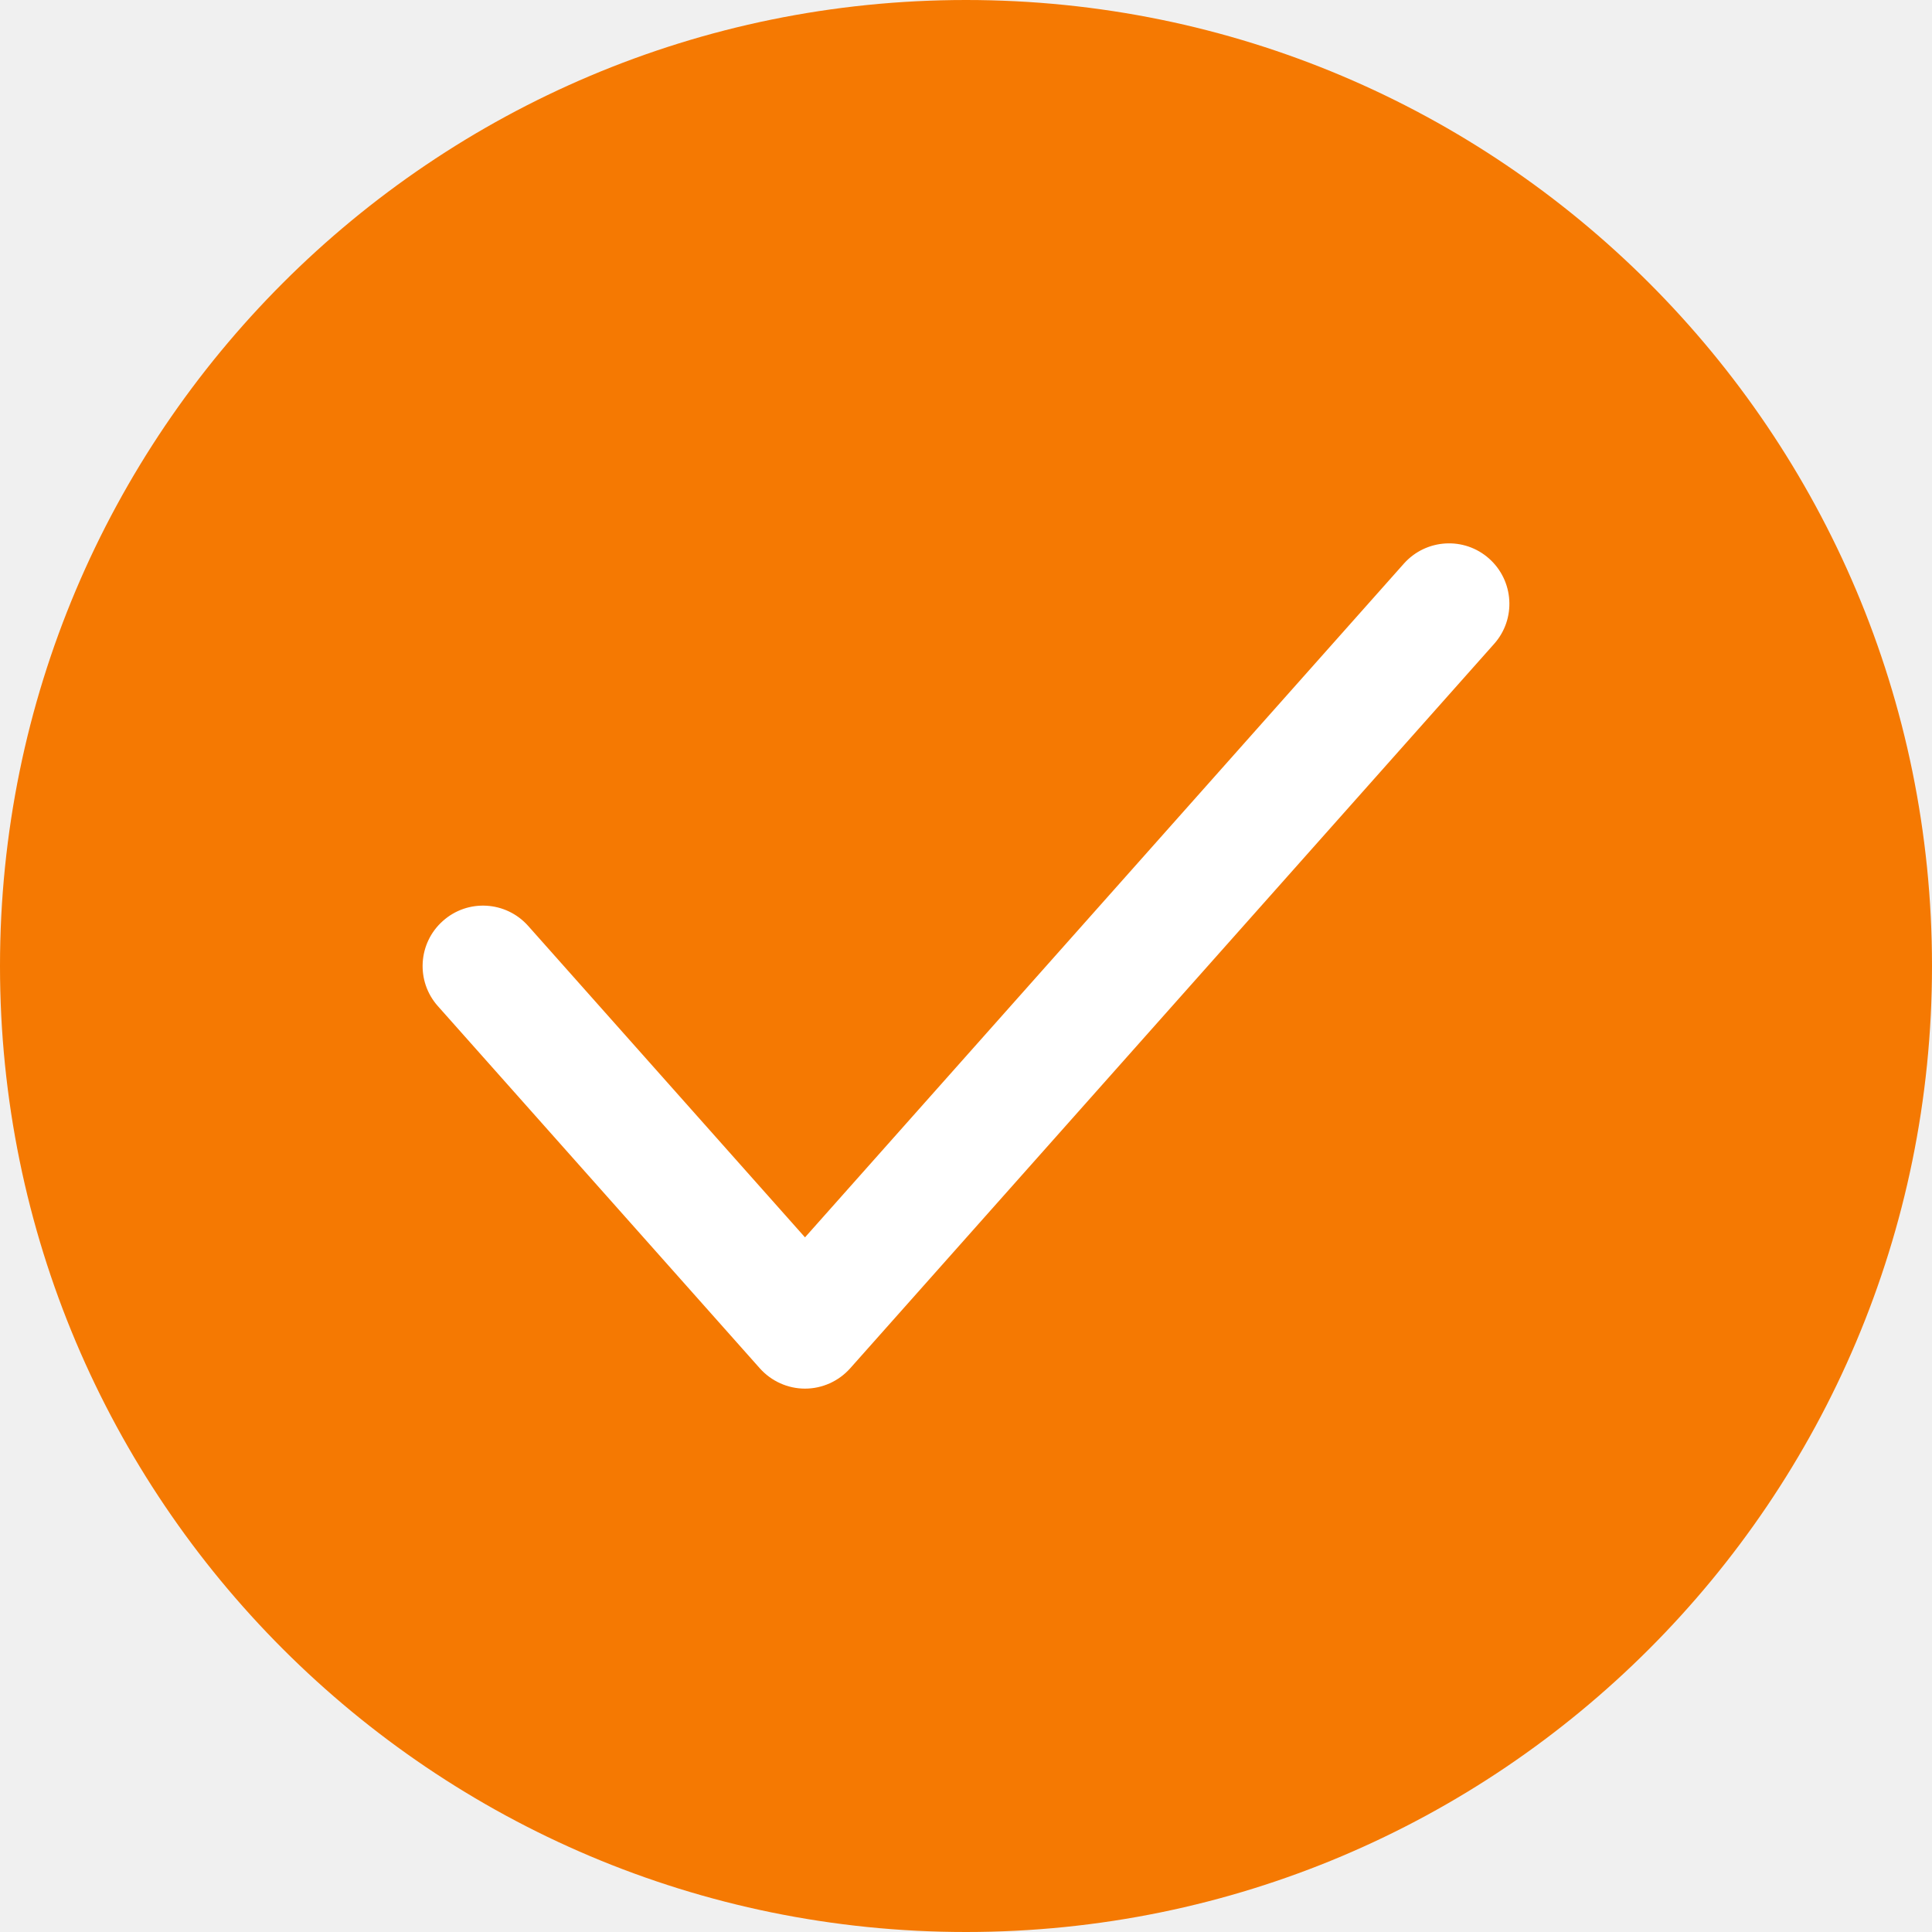
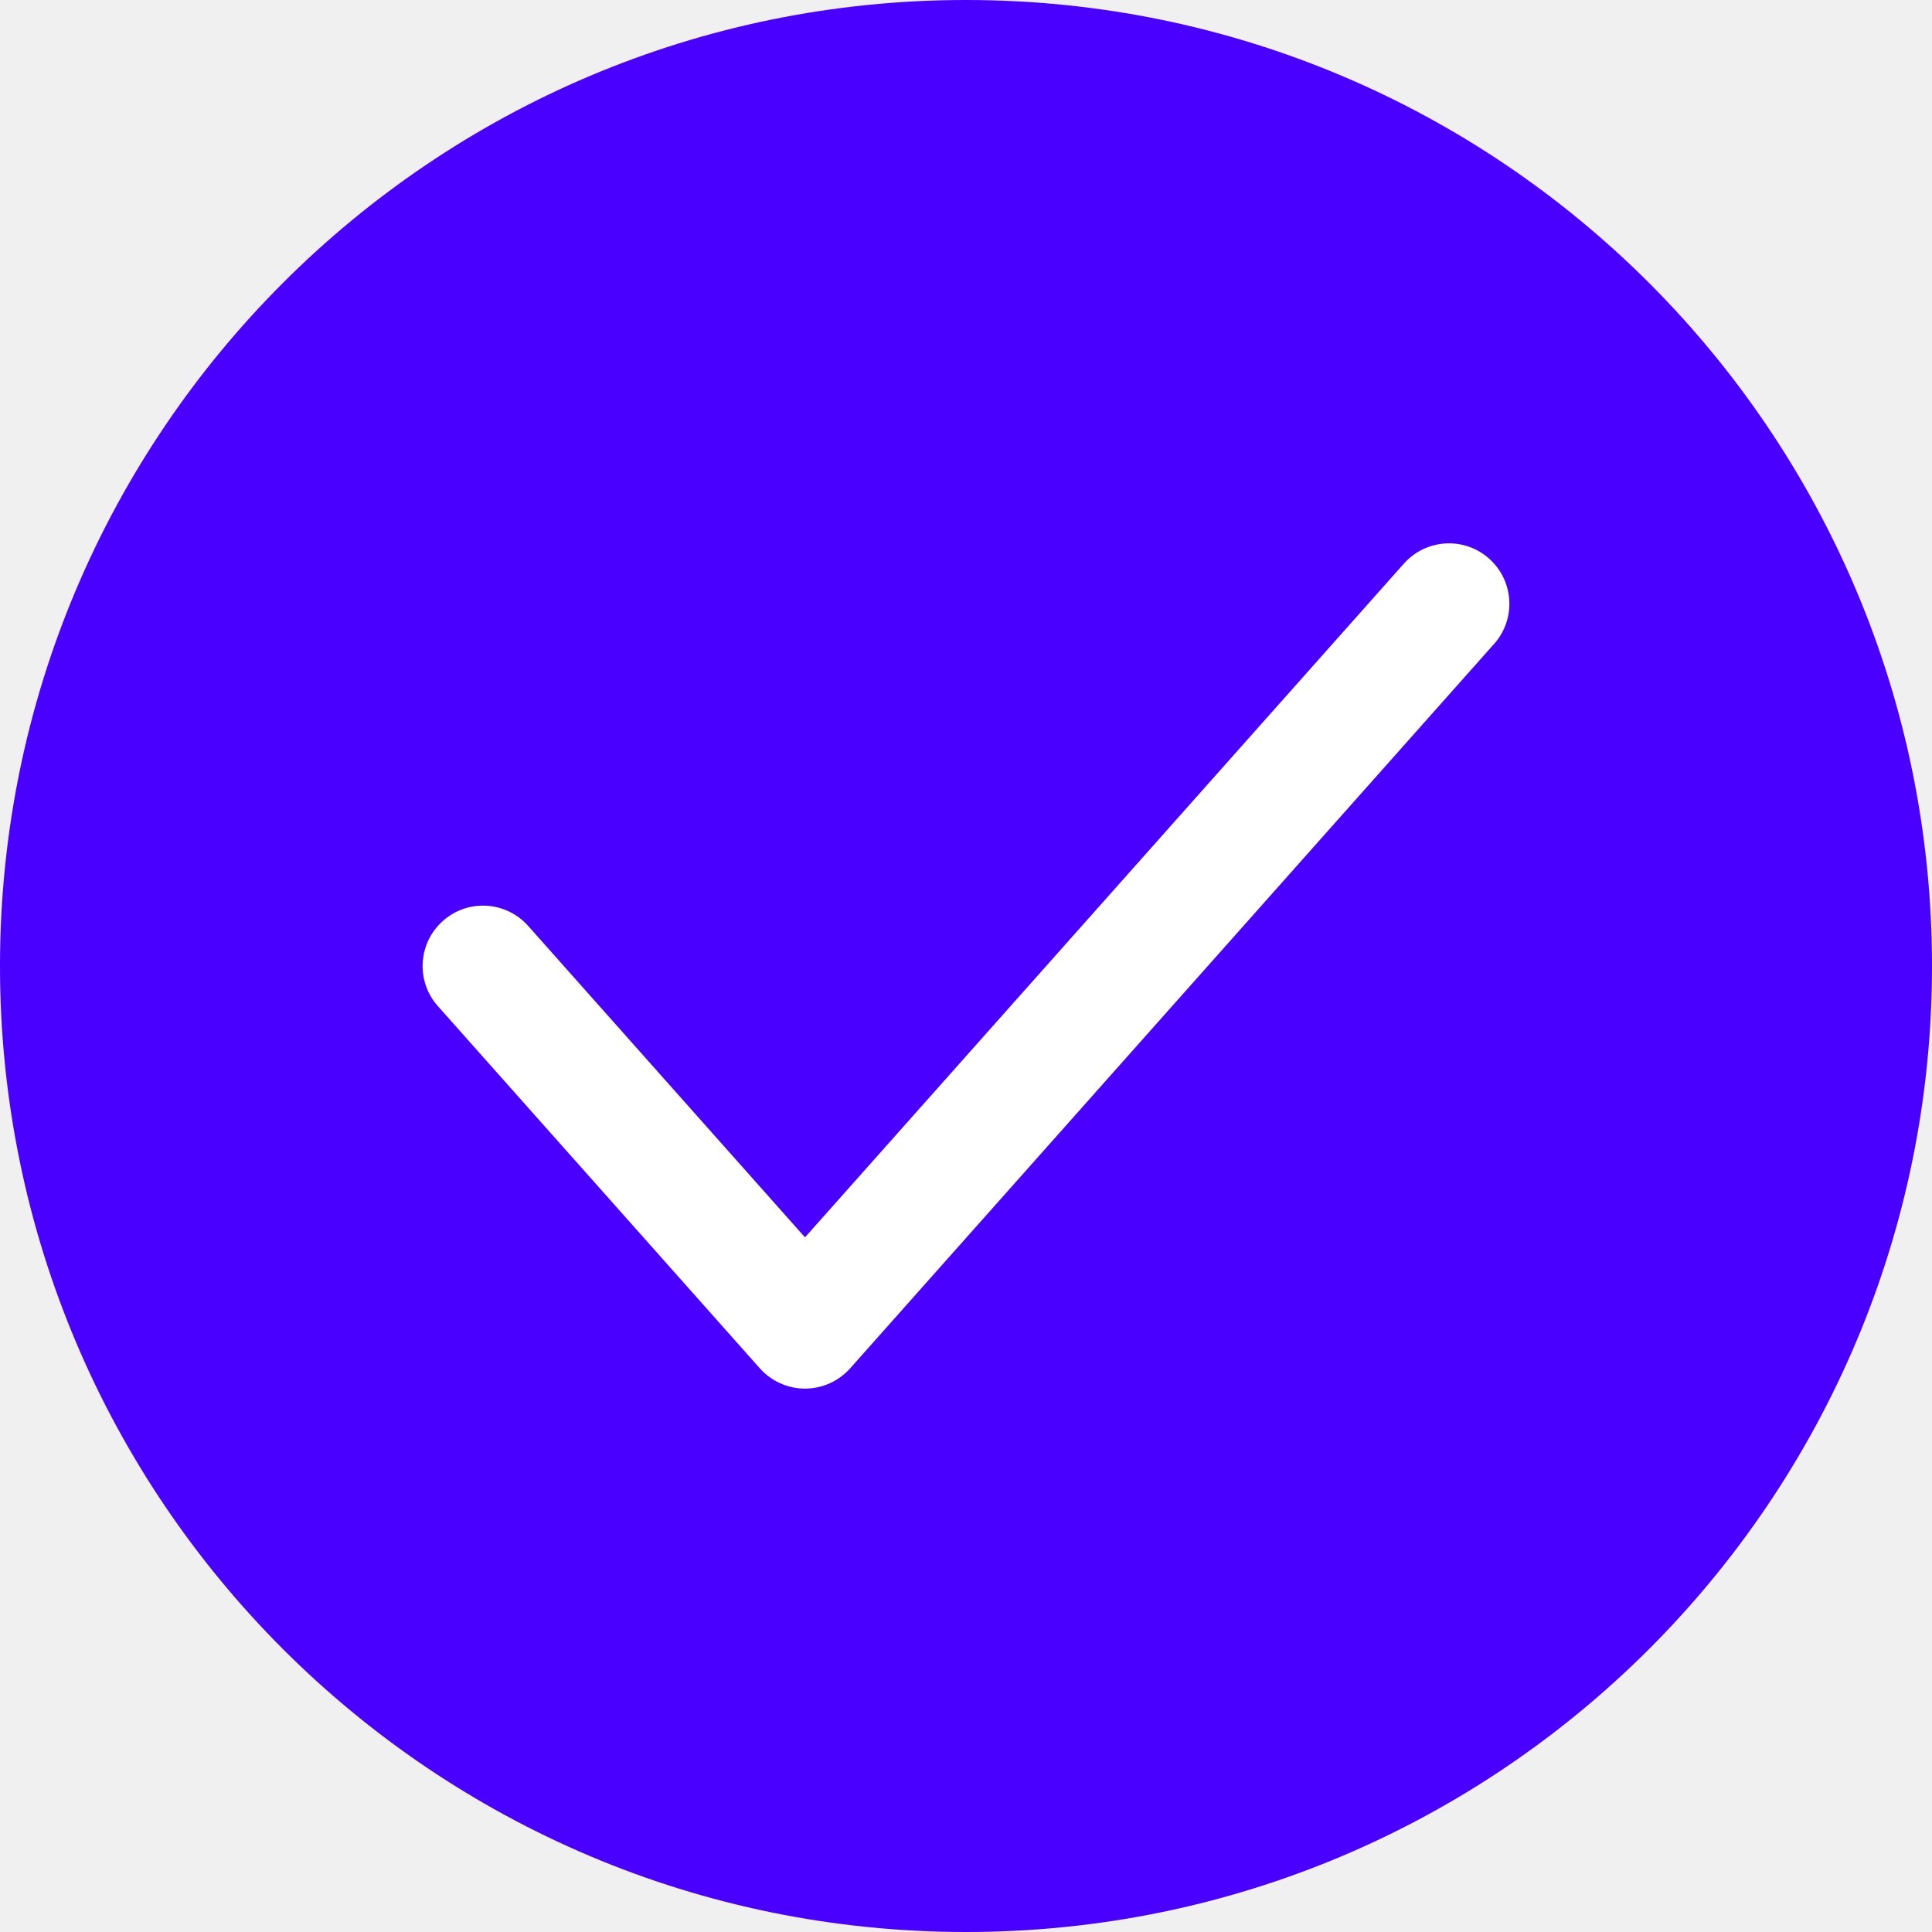
<svg xmlns="http://www.w3.org/2000/svg" width="24" height="24" viewBox="0 0 24 24" fill="none">
-   <rect width="24" height="24" rx="12" fill="#F57902" />
+   <rect width="24" height="24" rx="12" fill="#4A00FF" />
  <path d="M18.498 6.939C18.808 7.215 18.836 7.689 18.561 7.998L10.561 16.998C10.418 17.158 10.214 17.25 10 17.25C9.786 17.25 9.582 17.158 9.439 16.998L5.439 12.498C5.164 12.189 5.192 11.715 5.502 11.44C5.811 11.164 6.285 11.192 6.561 11.502L10 15.371L17.439 7.002C17.715 6.692 18.189 6.664 18.498 6.939Z" fill="white" />
</svg>
